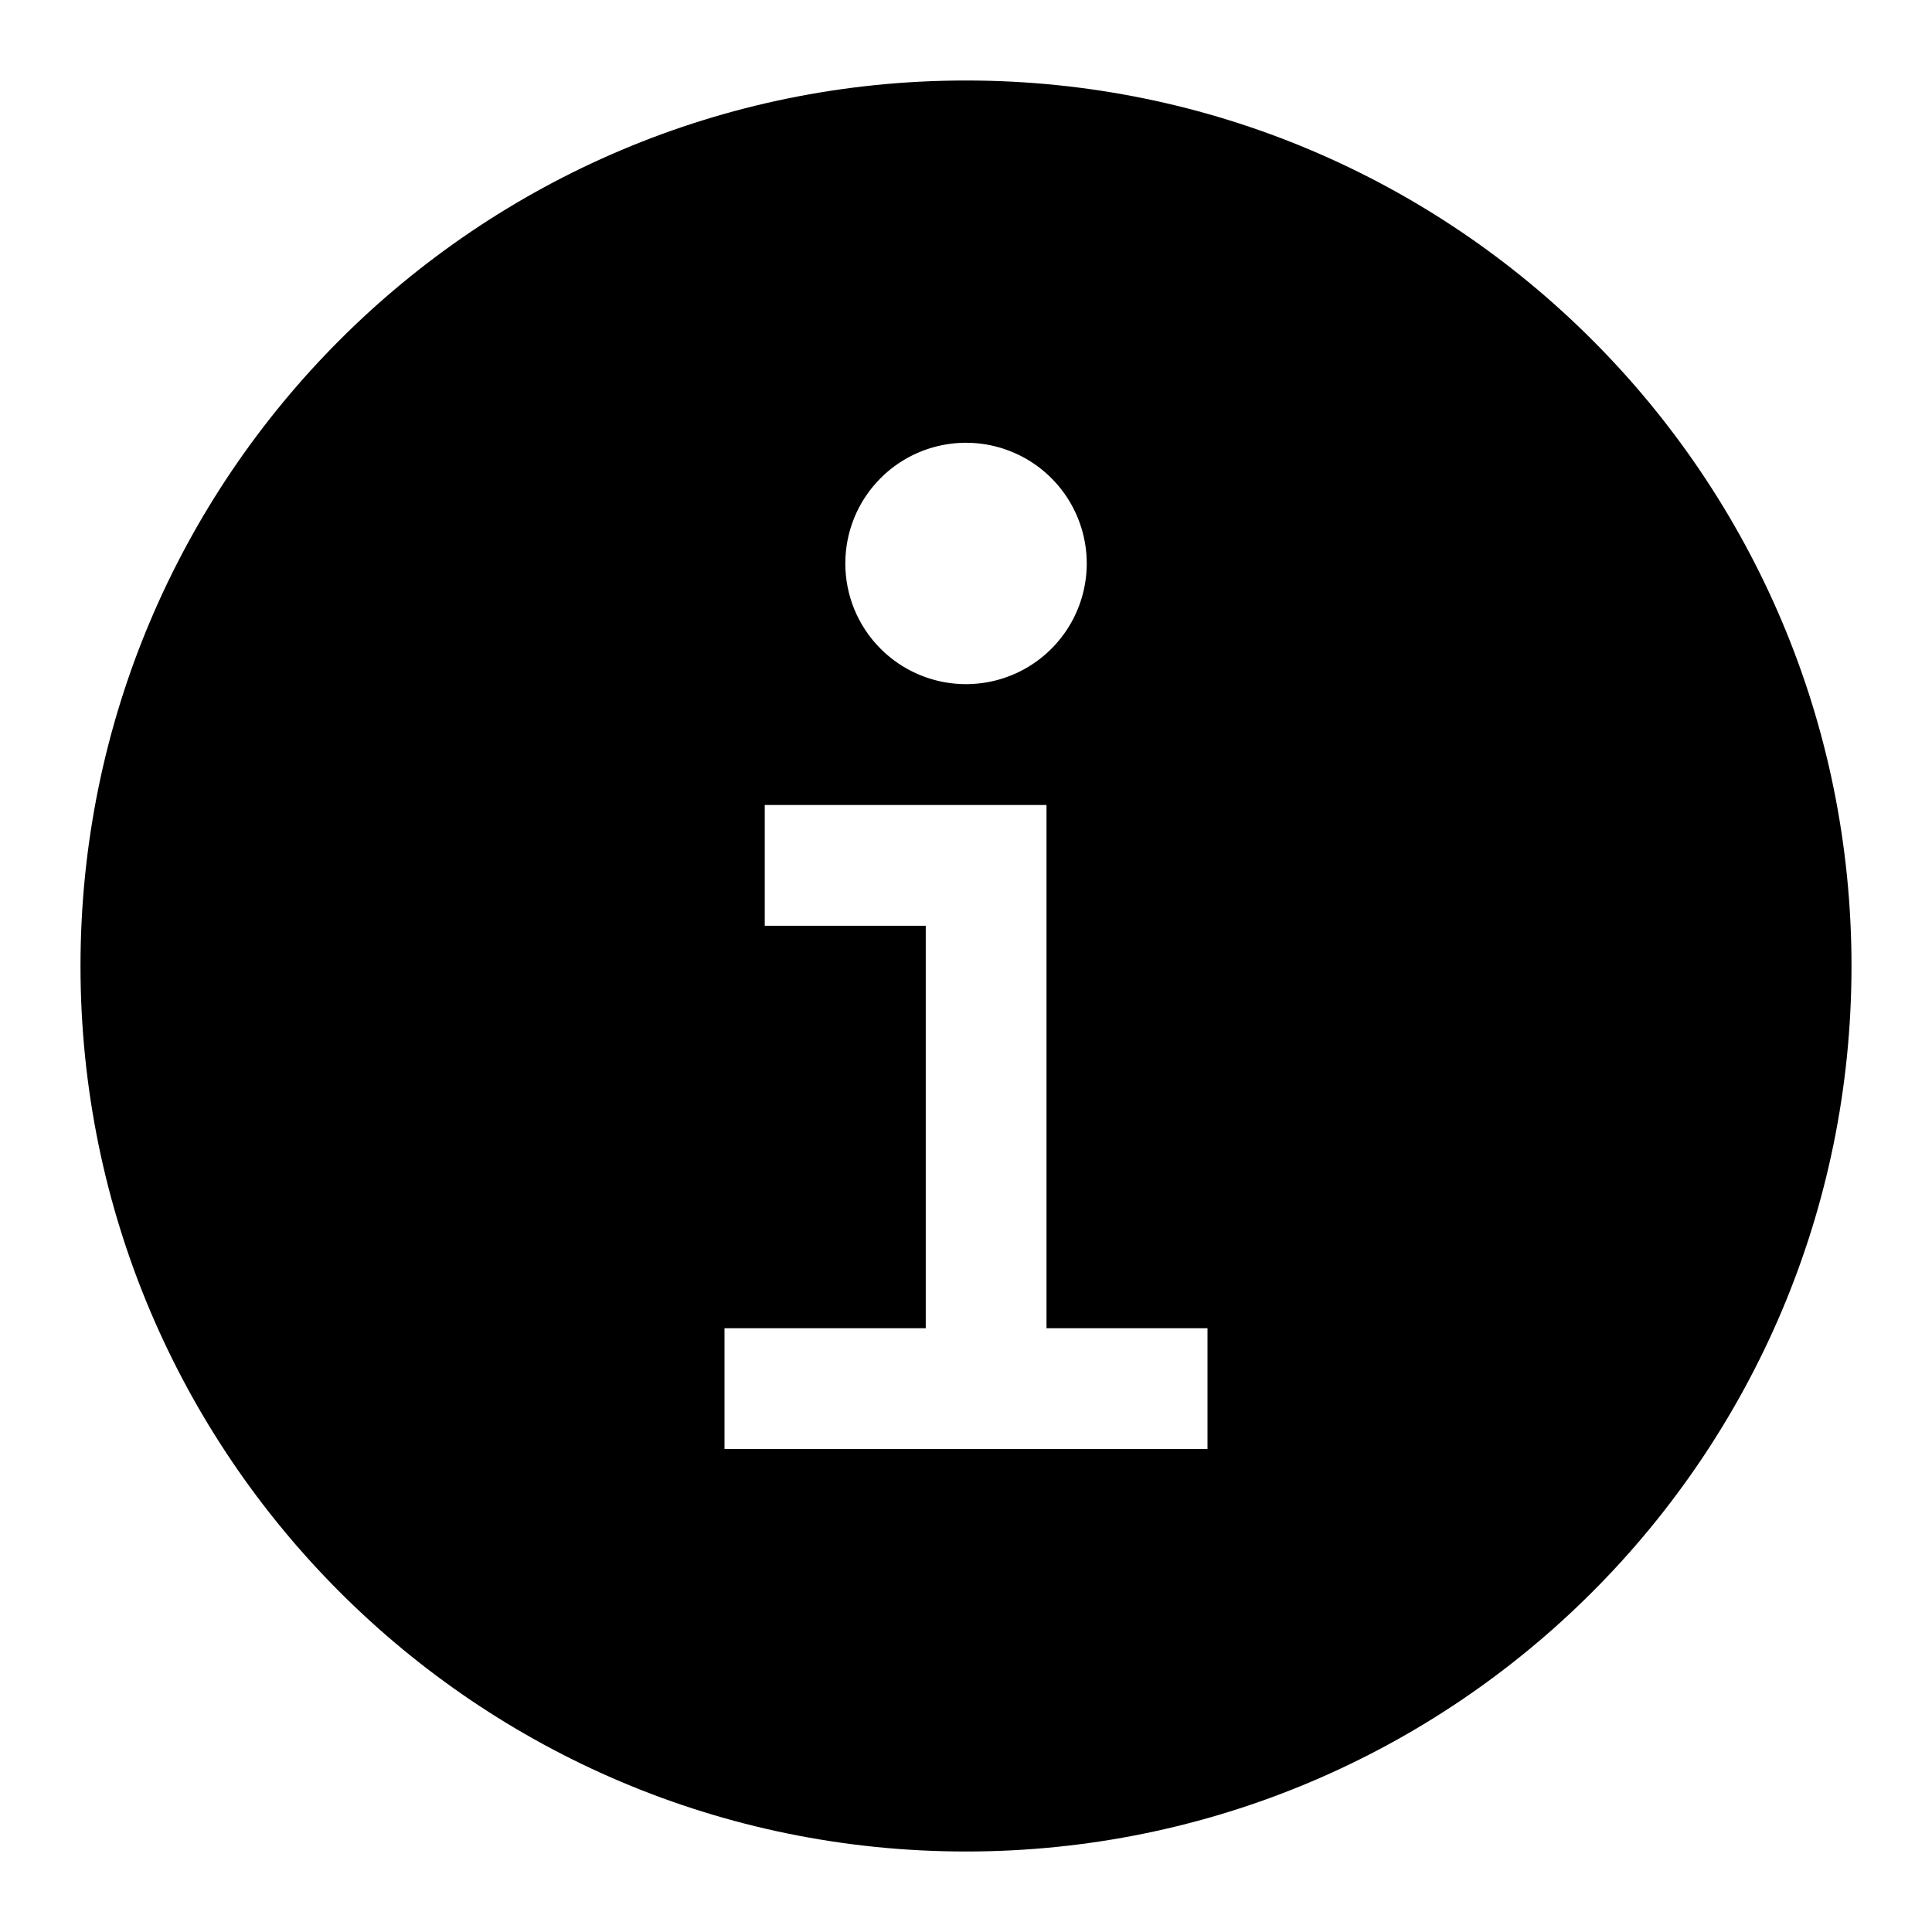
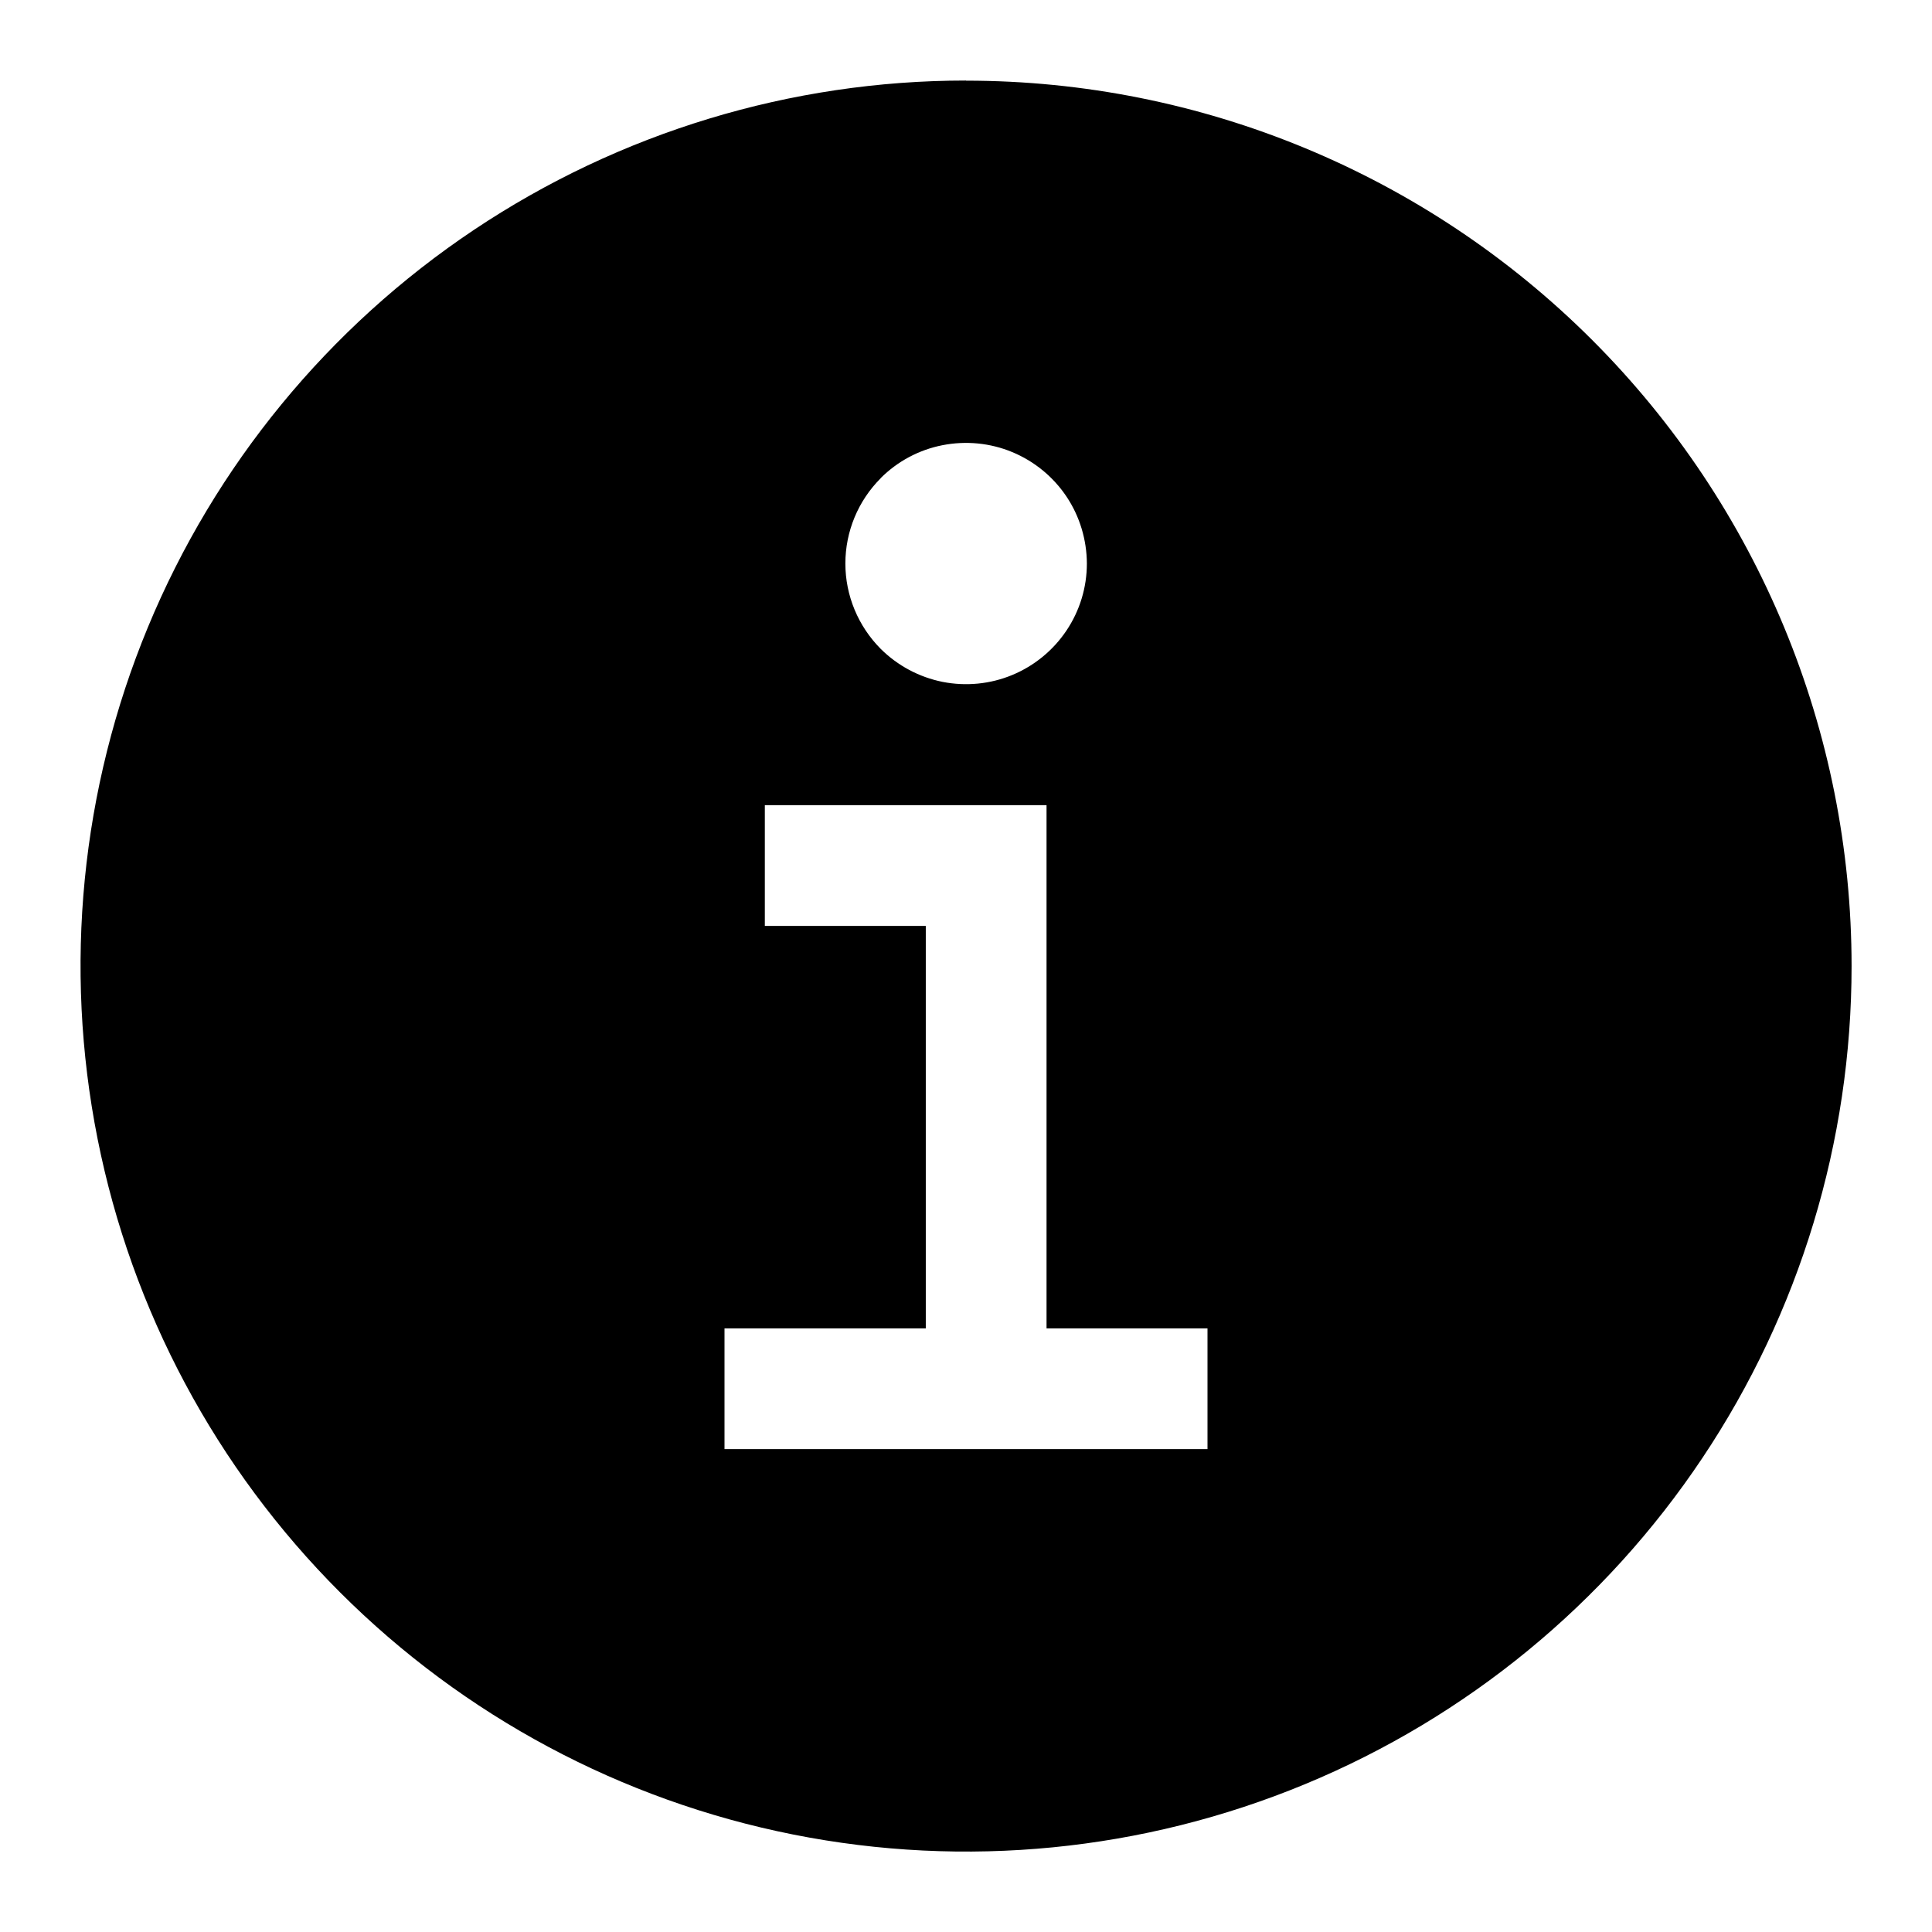
- <svg xmlns="http://www.w3.org/2000/svg" height="24" viewBox="0 0 24 24" width="24">
-   <path d="m12 1a11 11 0 1 0 11 11 11 11 0 0 0 -11-11zm-1.06 4.939a1.5 1.5 0 0 1 2.56 1.061 1.5 1.5 0 0 1 -2.56 1.06 1.5 1.5 0 0 1 0-2.121zm4.06 12.061h-6v-1.5h2.5v-5h-2v-1.5h3.5v6.5h2z" />
+ <svg xmlns="http://www.w3.org/2000/svg" fill="none" height="16" viewBox="0 0 16 16" width="16">
+   <path d="m8.0.667c-1.45 0-2.868.43-4.074 1.236-1.206.806-2.146 1.951-2.701 3.291-.555 1.34-.7 2.814-.417 4.237.283 1.423.981 2.729 2.007 3.755 1.026 1.026 2.332 1.724 3.755 2.007 1.423.283 2.897.138 4.237-.417 1.34-.555 2.485-1.495 3.291-2.701.806-1.206 1.236-2.624 1.236-4.074 0-1.945-.773-3.81-2.148-5.185-1.375-1.375-3.24-2.148-5.185-2.148zm-.707 3.293c.14-.14.318-.235.512-.273s.395-.019.578.057c.183.076.339.204.449.368s.168.358.169.555c-0.0.198-.059.391-.169.555-.11.164-.266.292-.449.368-.183.076-.384.095-.577.057-.194-.039-.372-.134-.512-.273-.187-.188-.293-.442-.293-.707s.105-.519.293-.707zm2.707 8.041h-4v-1h1.667v-3.333h-1.333v-1h2.333v4.333h1.333z" fill="#000" />
</svg>
